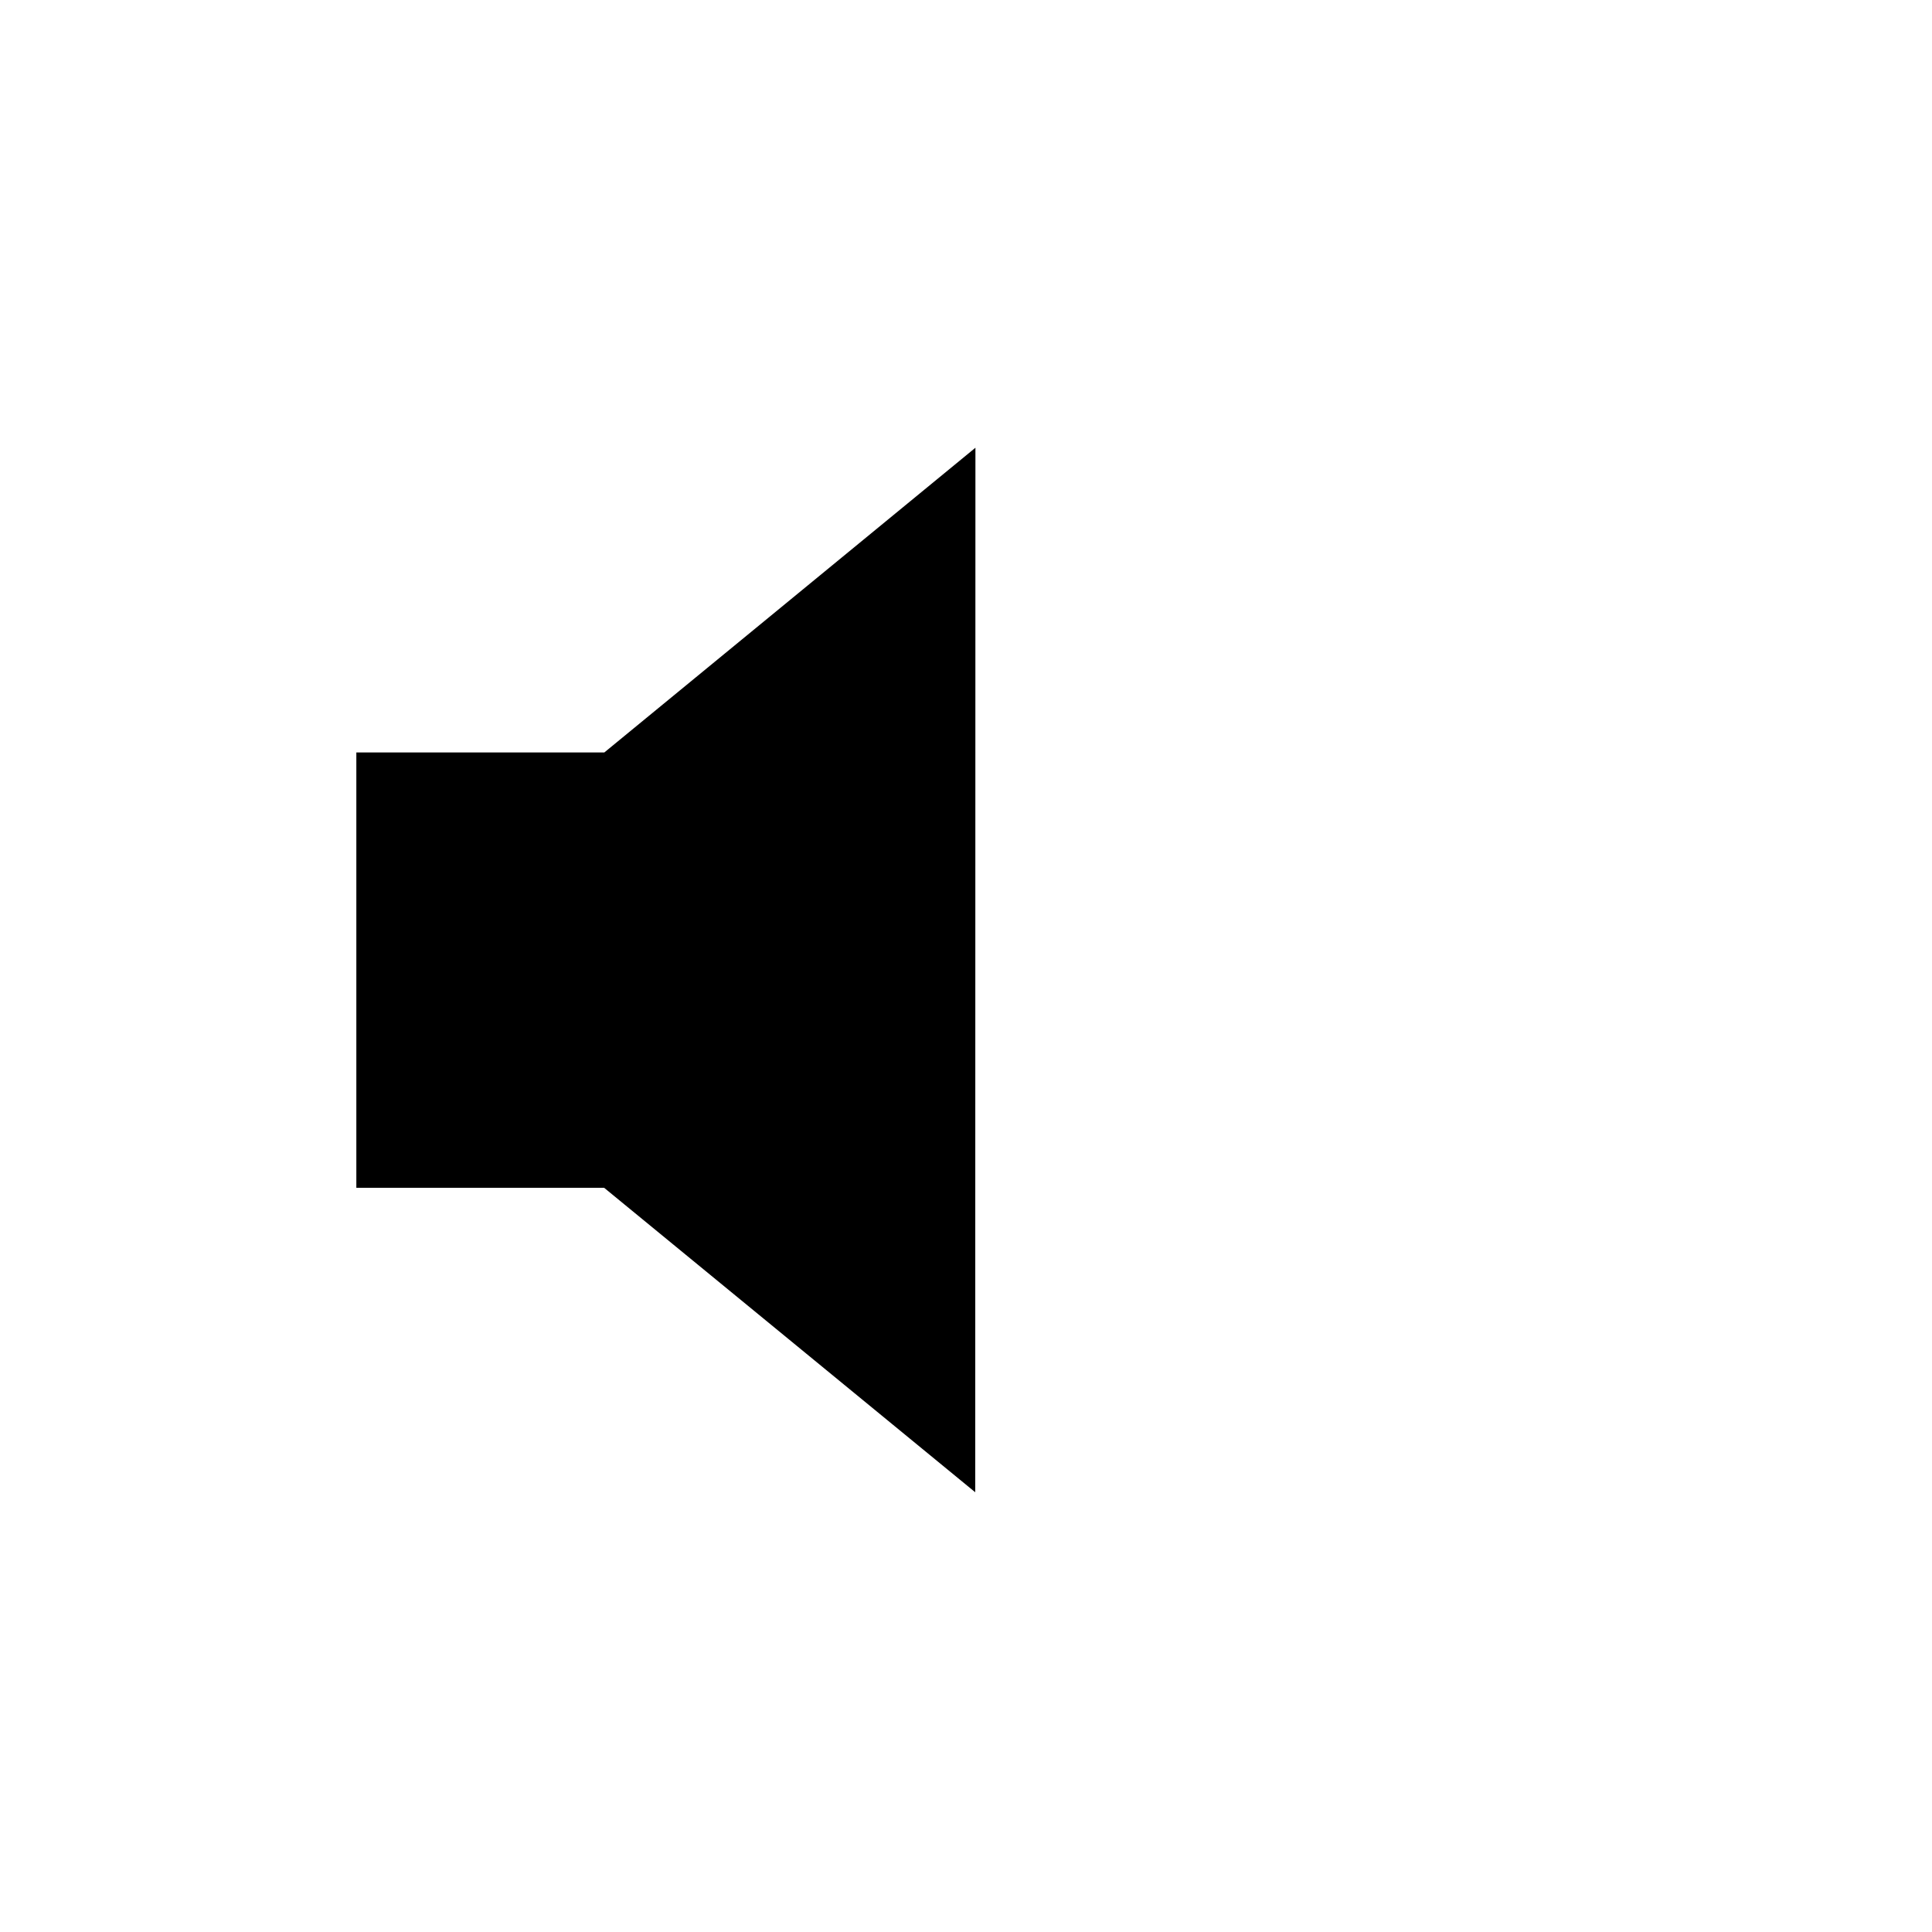
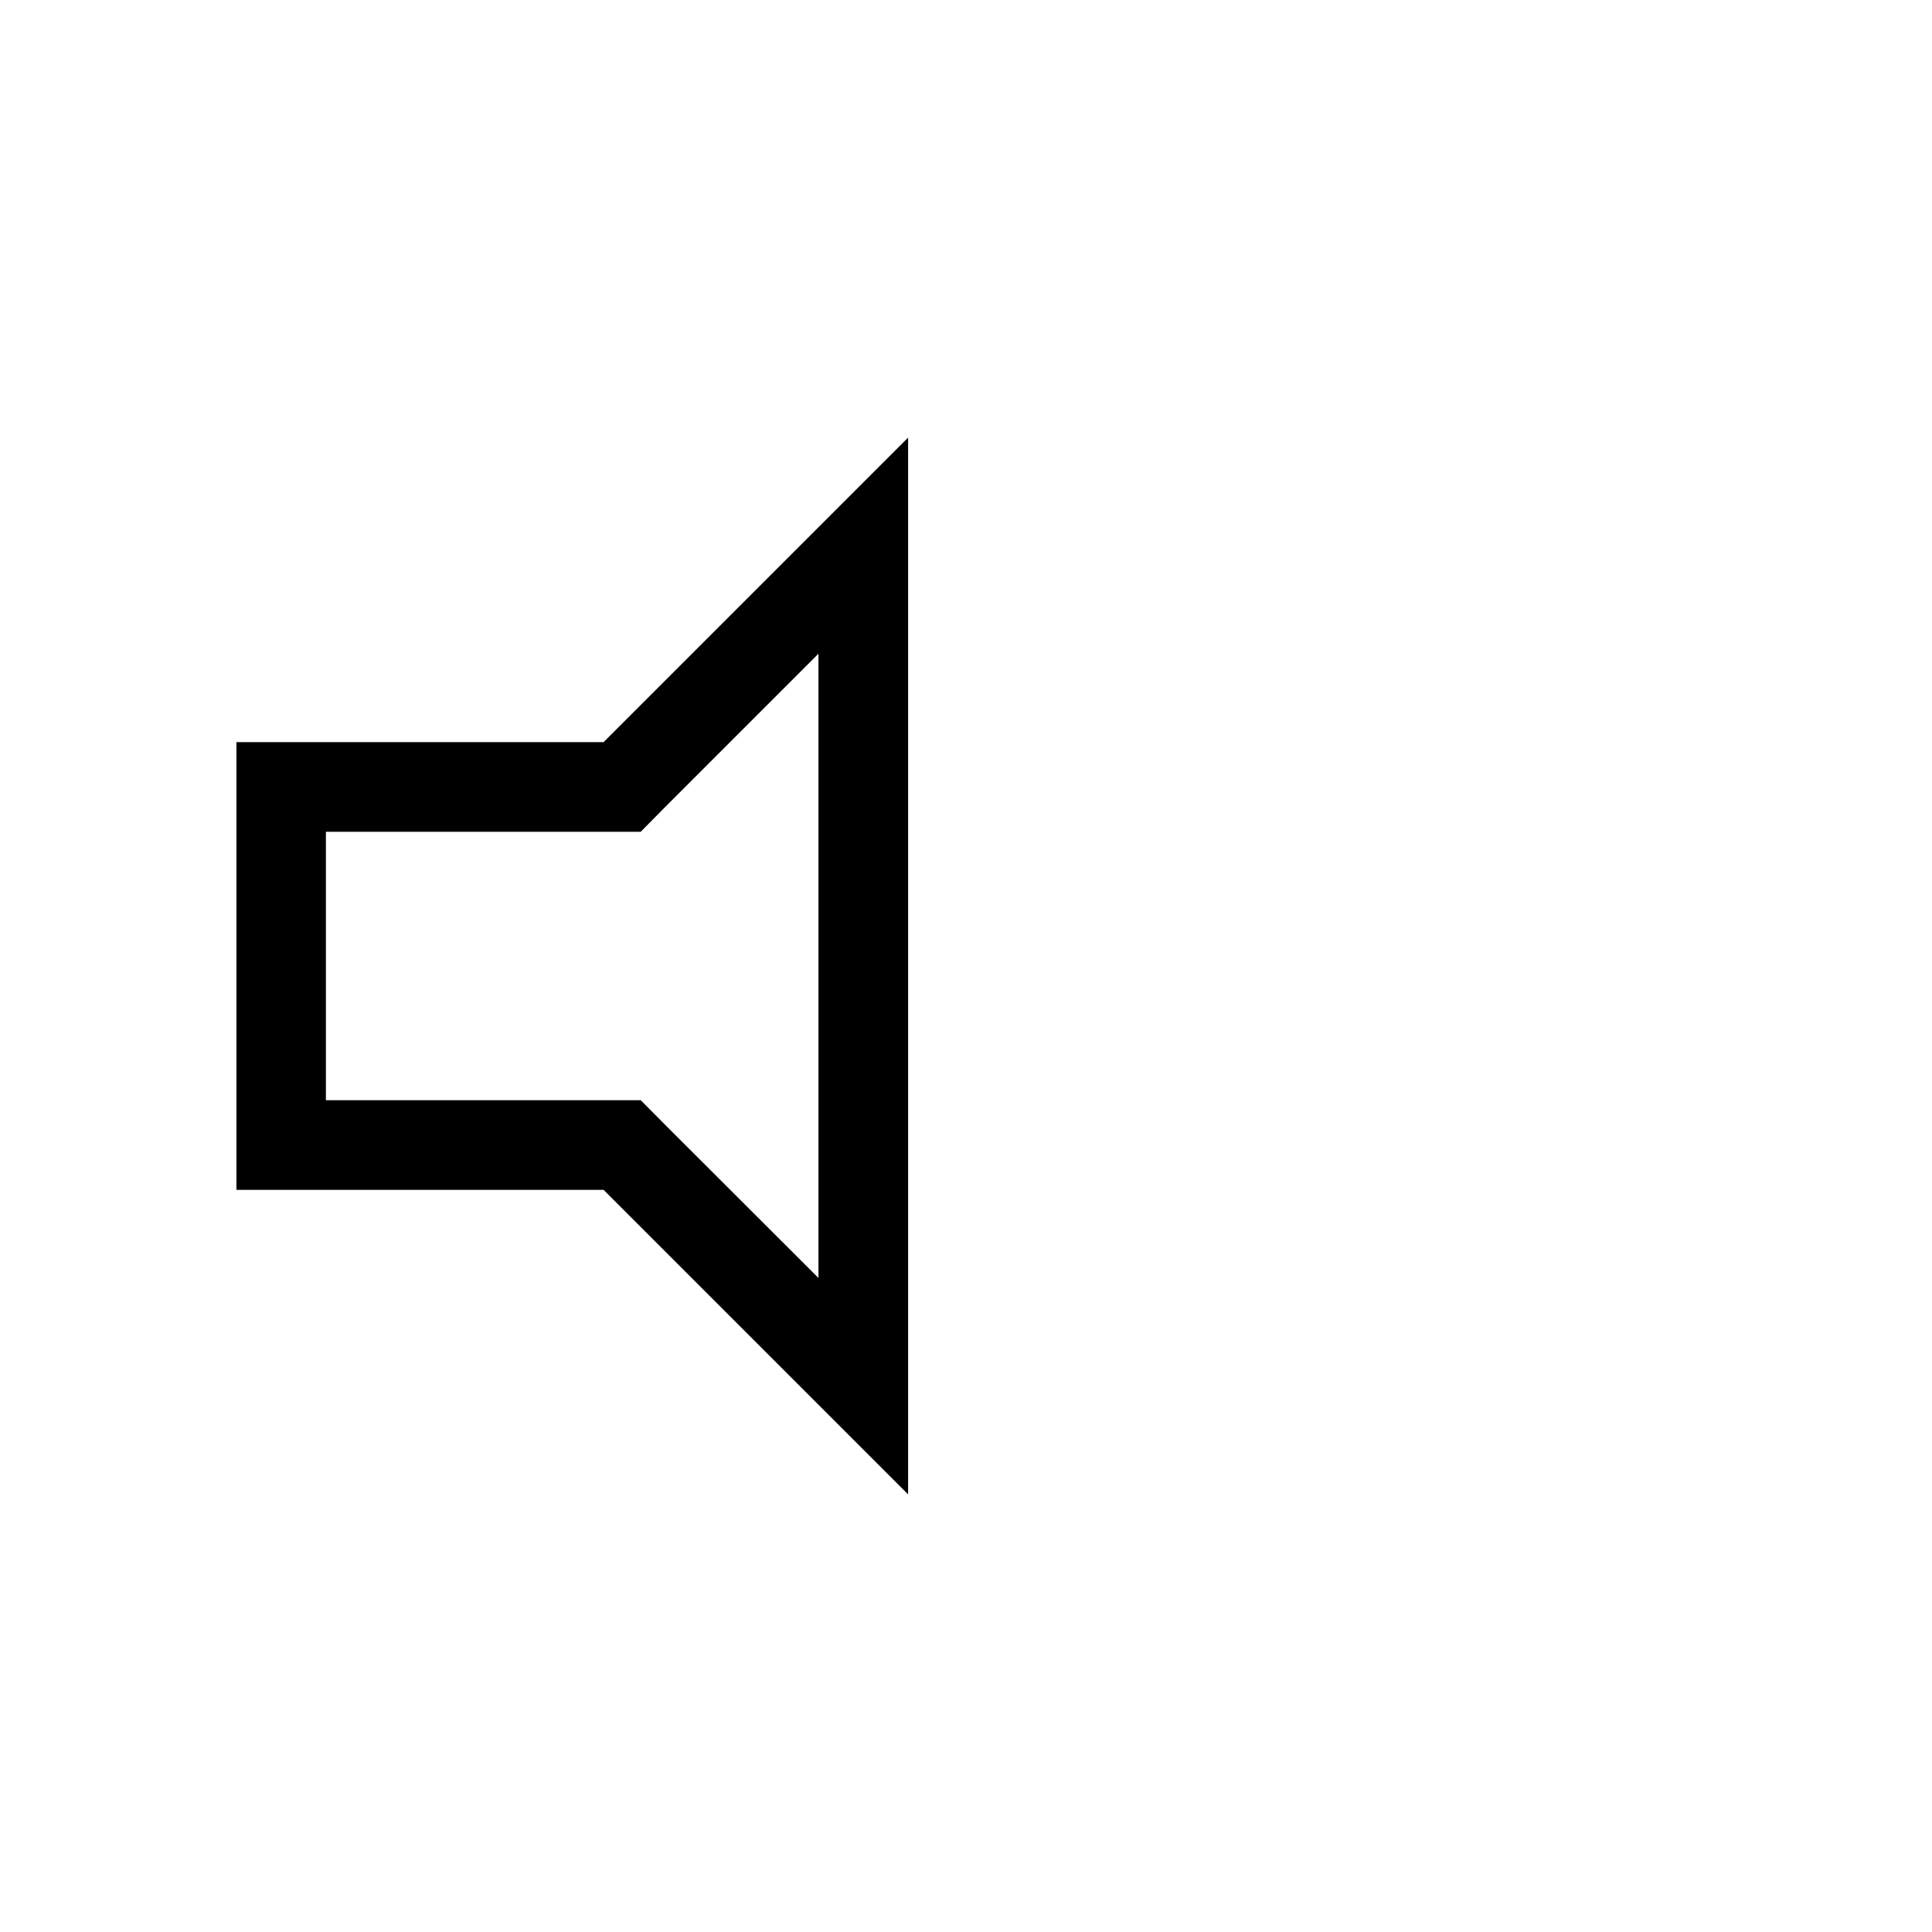
- <svg xmlns="http://www.w3.org/2000/svg" version="1.1" id="Layer_1" x="0px" y="0px" width="100px" height="100px" viewBox="0 0 100 100" enable-background="new 0 0 100 100" xml:space="preserve">
-   <path id="volume_3" d="M18.444,38.946V61.48H31.27l19.207,15.758l0.011-54.063L31.281,38.946H18.444L18.444,38.946z" />
+ <svg xmlns="http://www.w3.org/2000/svg" version="1.1" id="Layer_1" x="0px" y="0px" width="1000px" height="1000px" viewBox="0 0 1000 1000" enable-background="new 0 0 1000 1000" xml:space="preserve">
+   <g>
+     <g>
+       <path d="M312.408,384.13H122.375v231.74h190.033l157.623,157.623V226.507L312.408,384.13z M423.63,661.475l-78.458-78.368    l-13.548-13.638h-19.216h-143.72V430.531h143.72h19.216l13.548-13.726l78.458-78.457V661.475z" />
+     </g>
+   </g>
</svg>
